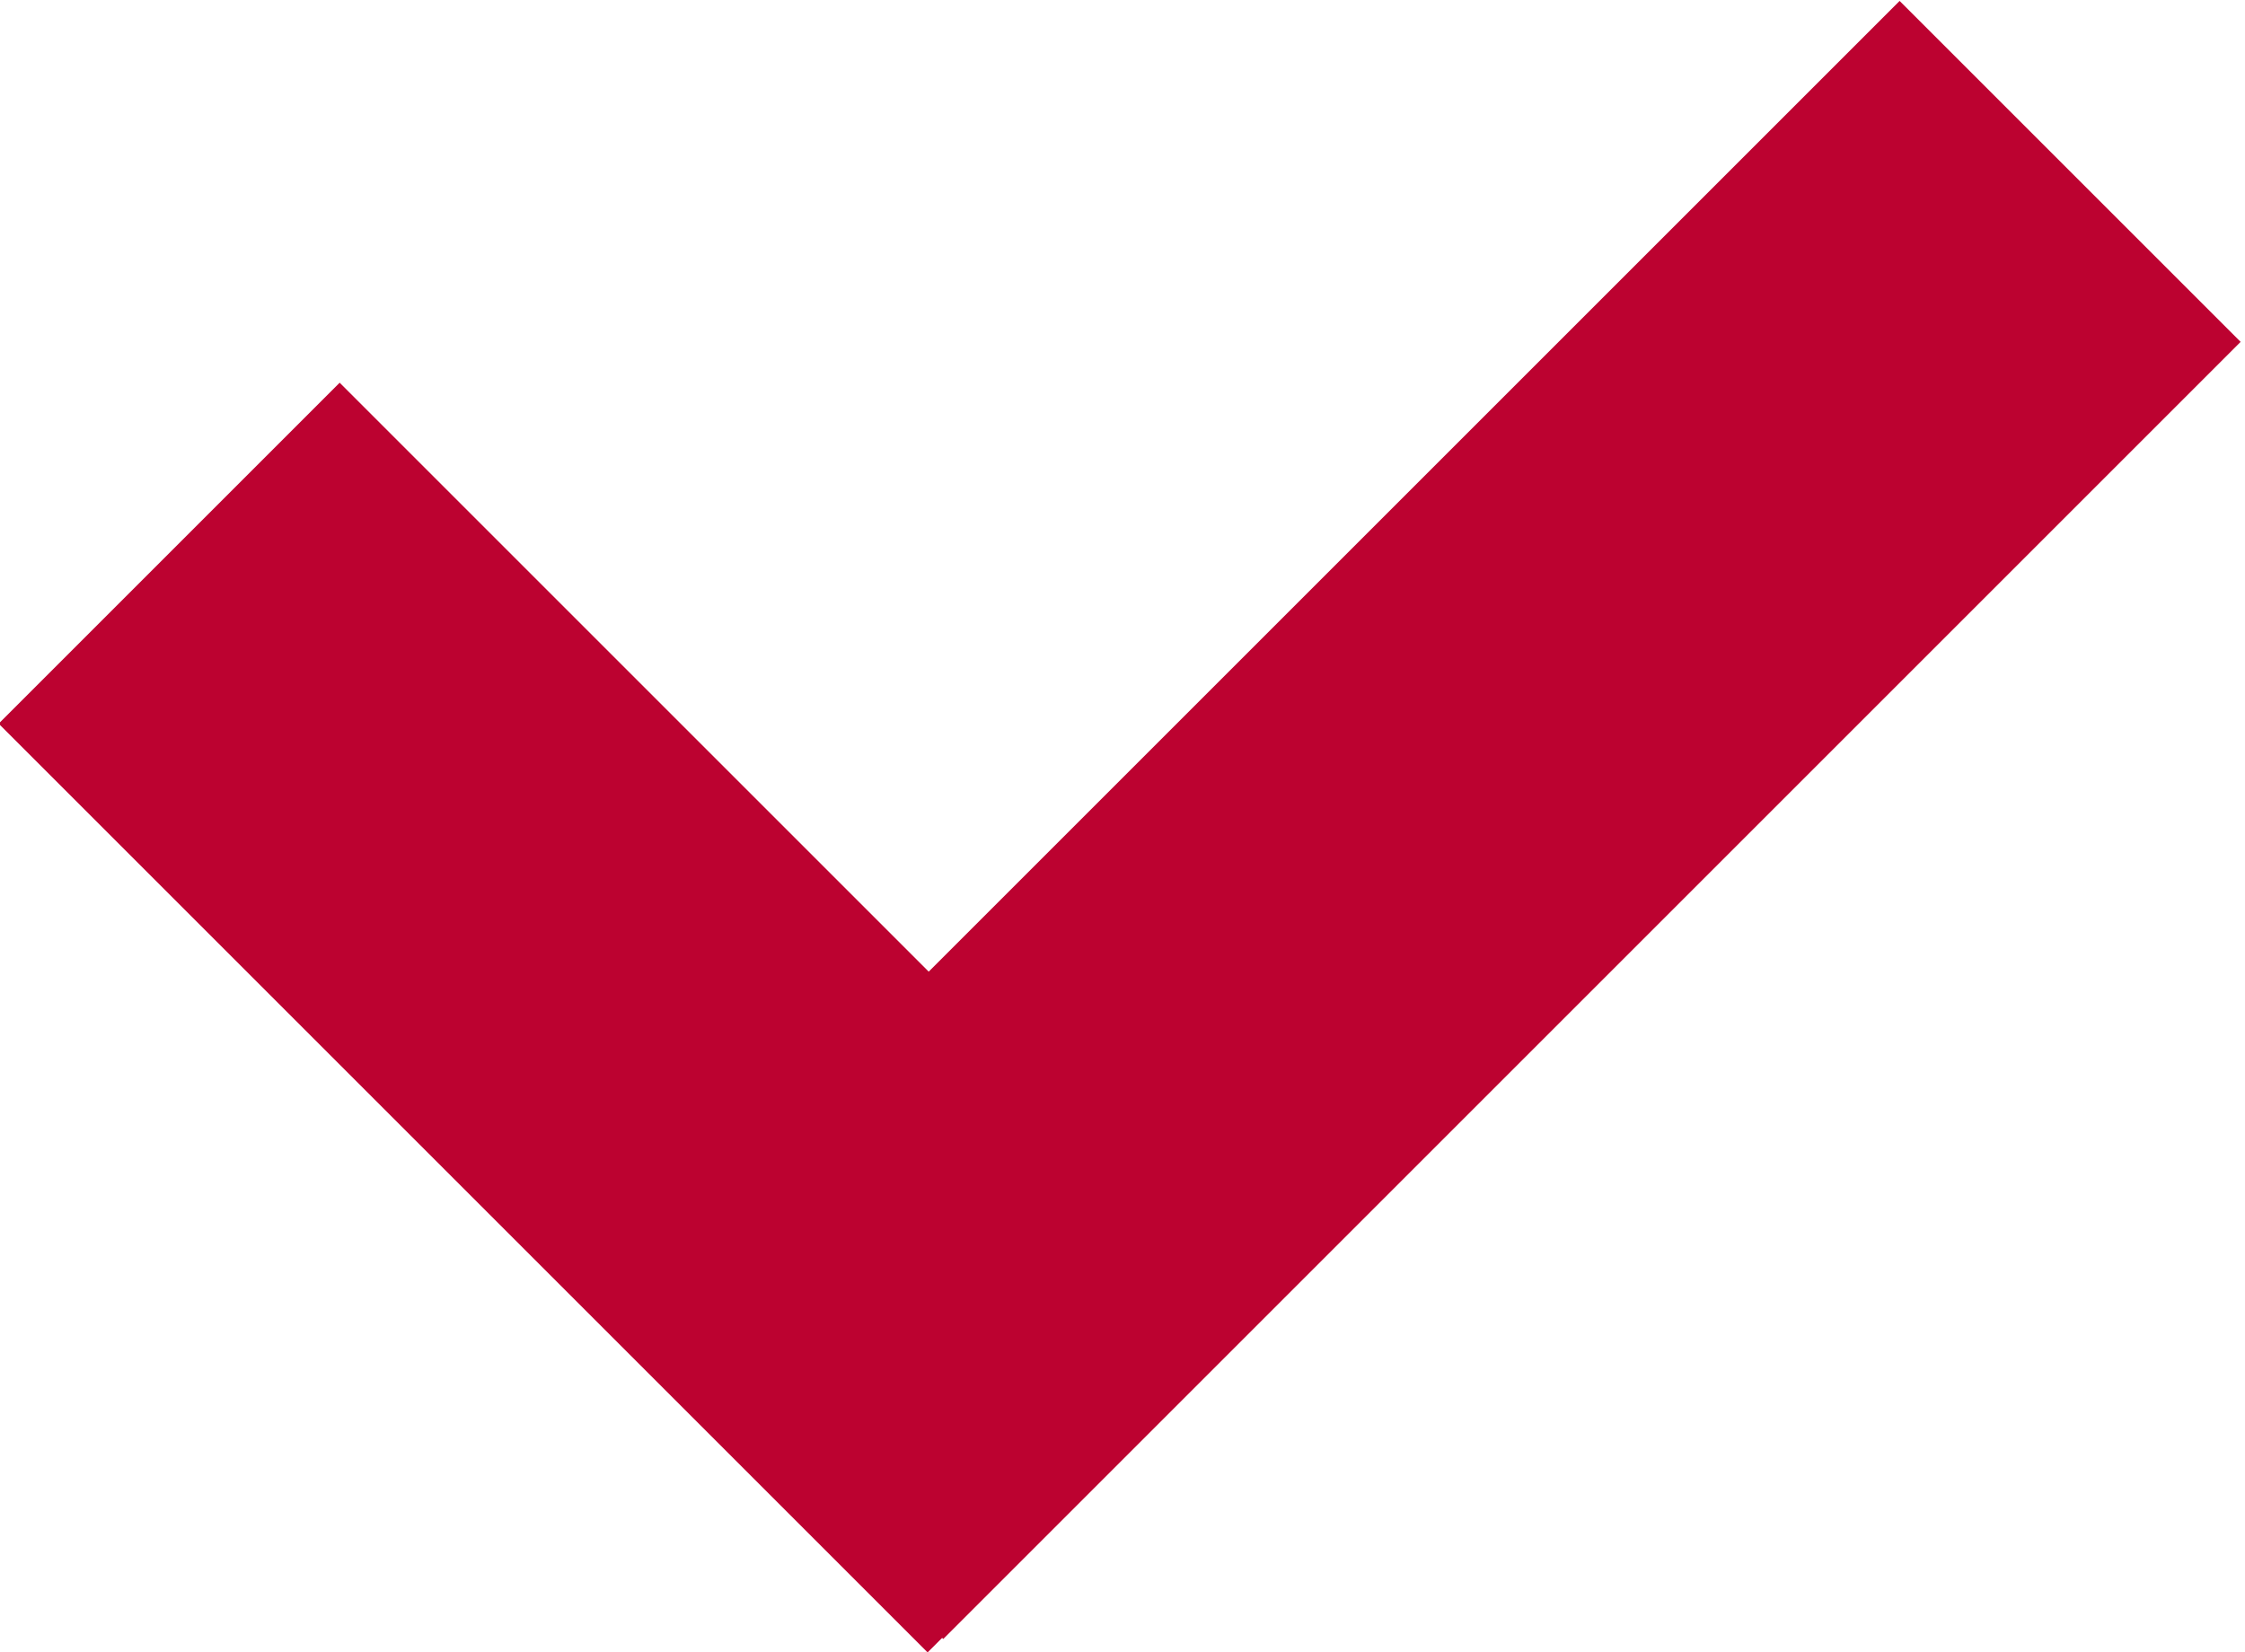
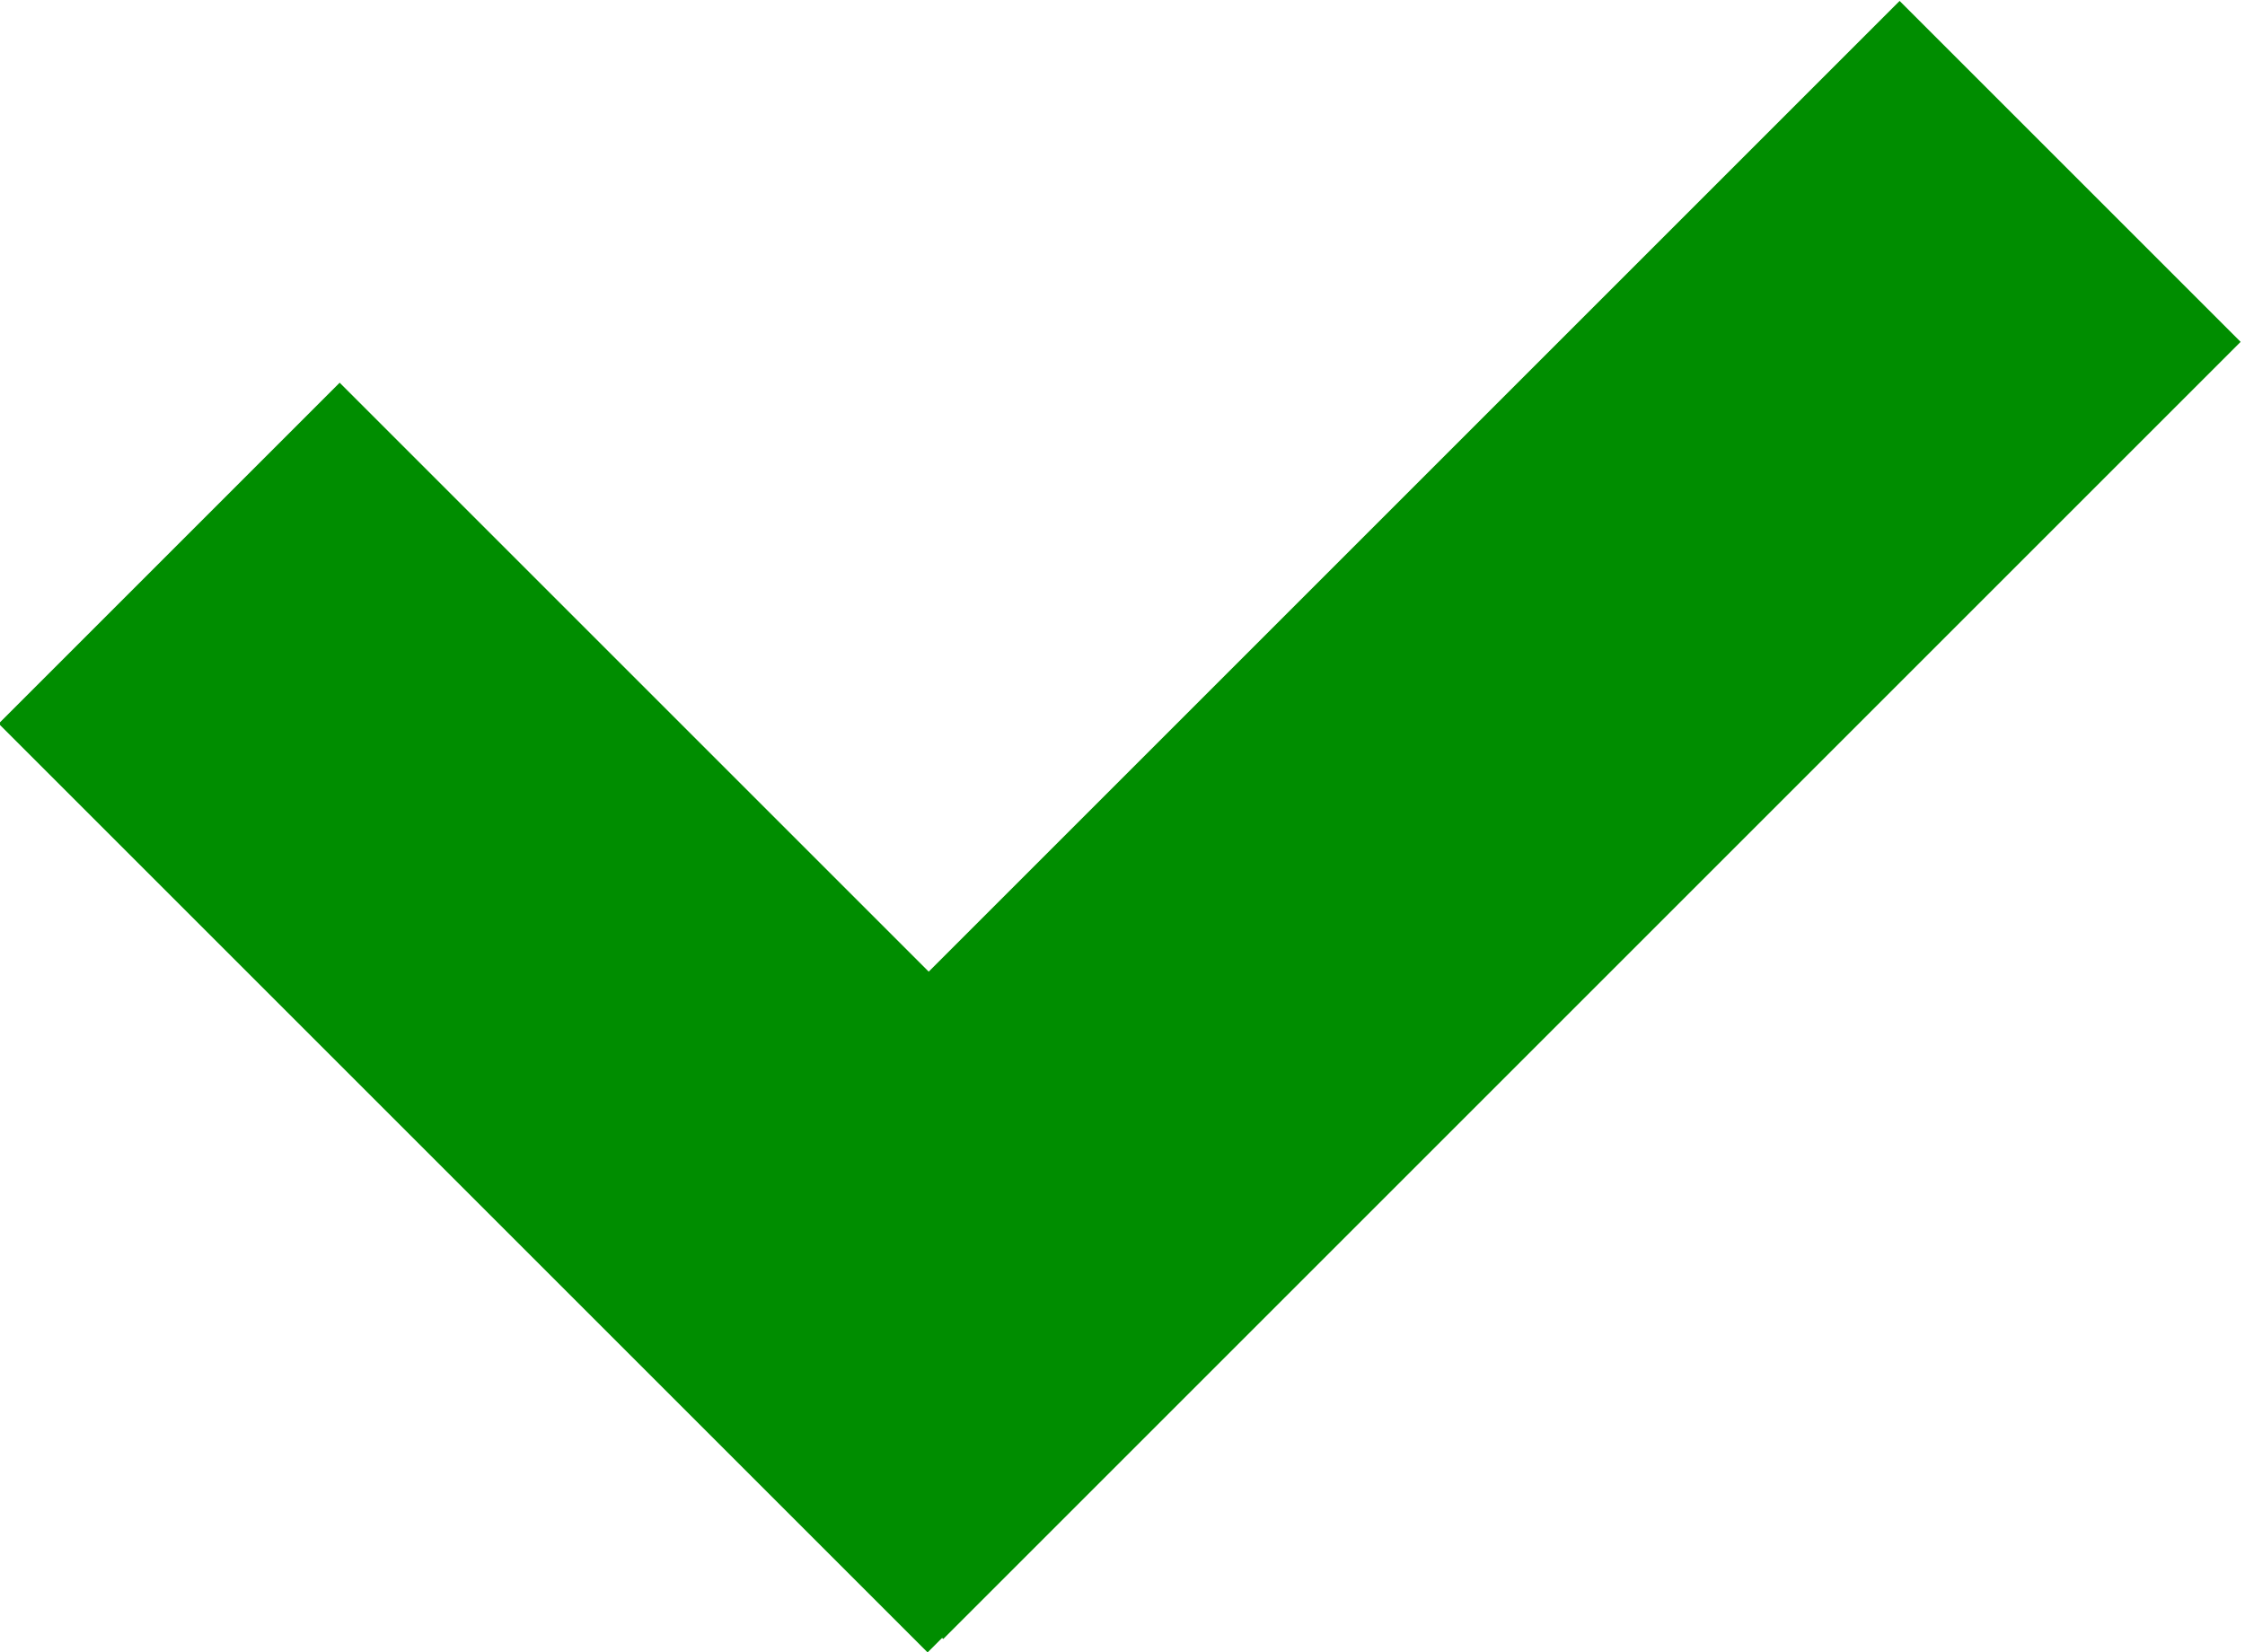
<svg xmlns="http://www.w3.org/2000/svg" version="1.1" id="Слой_1" x="0px" y="0px" viewBox="0 0 40.5 29.8" style="enable-background:new 0 0 40.5 29.8;" xml:space="preserve">
  <style type="text/css">
- 	.st0{fill:#BC0230;}
+ 	.st0{fill:#008D00;}
</style>
  <rect x="9.1" y="10.4" transform="matrix(0.7071 -0.7071 0.7071 0.7071 -2.9244 22.5025)" class="st0" width="33.1" height="8.7" />
  <rect x="7.1" y="6.5" transform="matrix(0.7071 -0.7071 0.7071 0.7071 -9.6407 13.4814)" class="st0" width="8.7" height="23.7" />
</svg>
